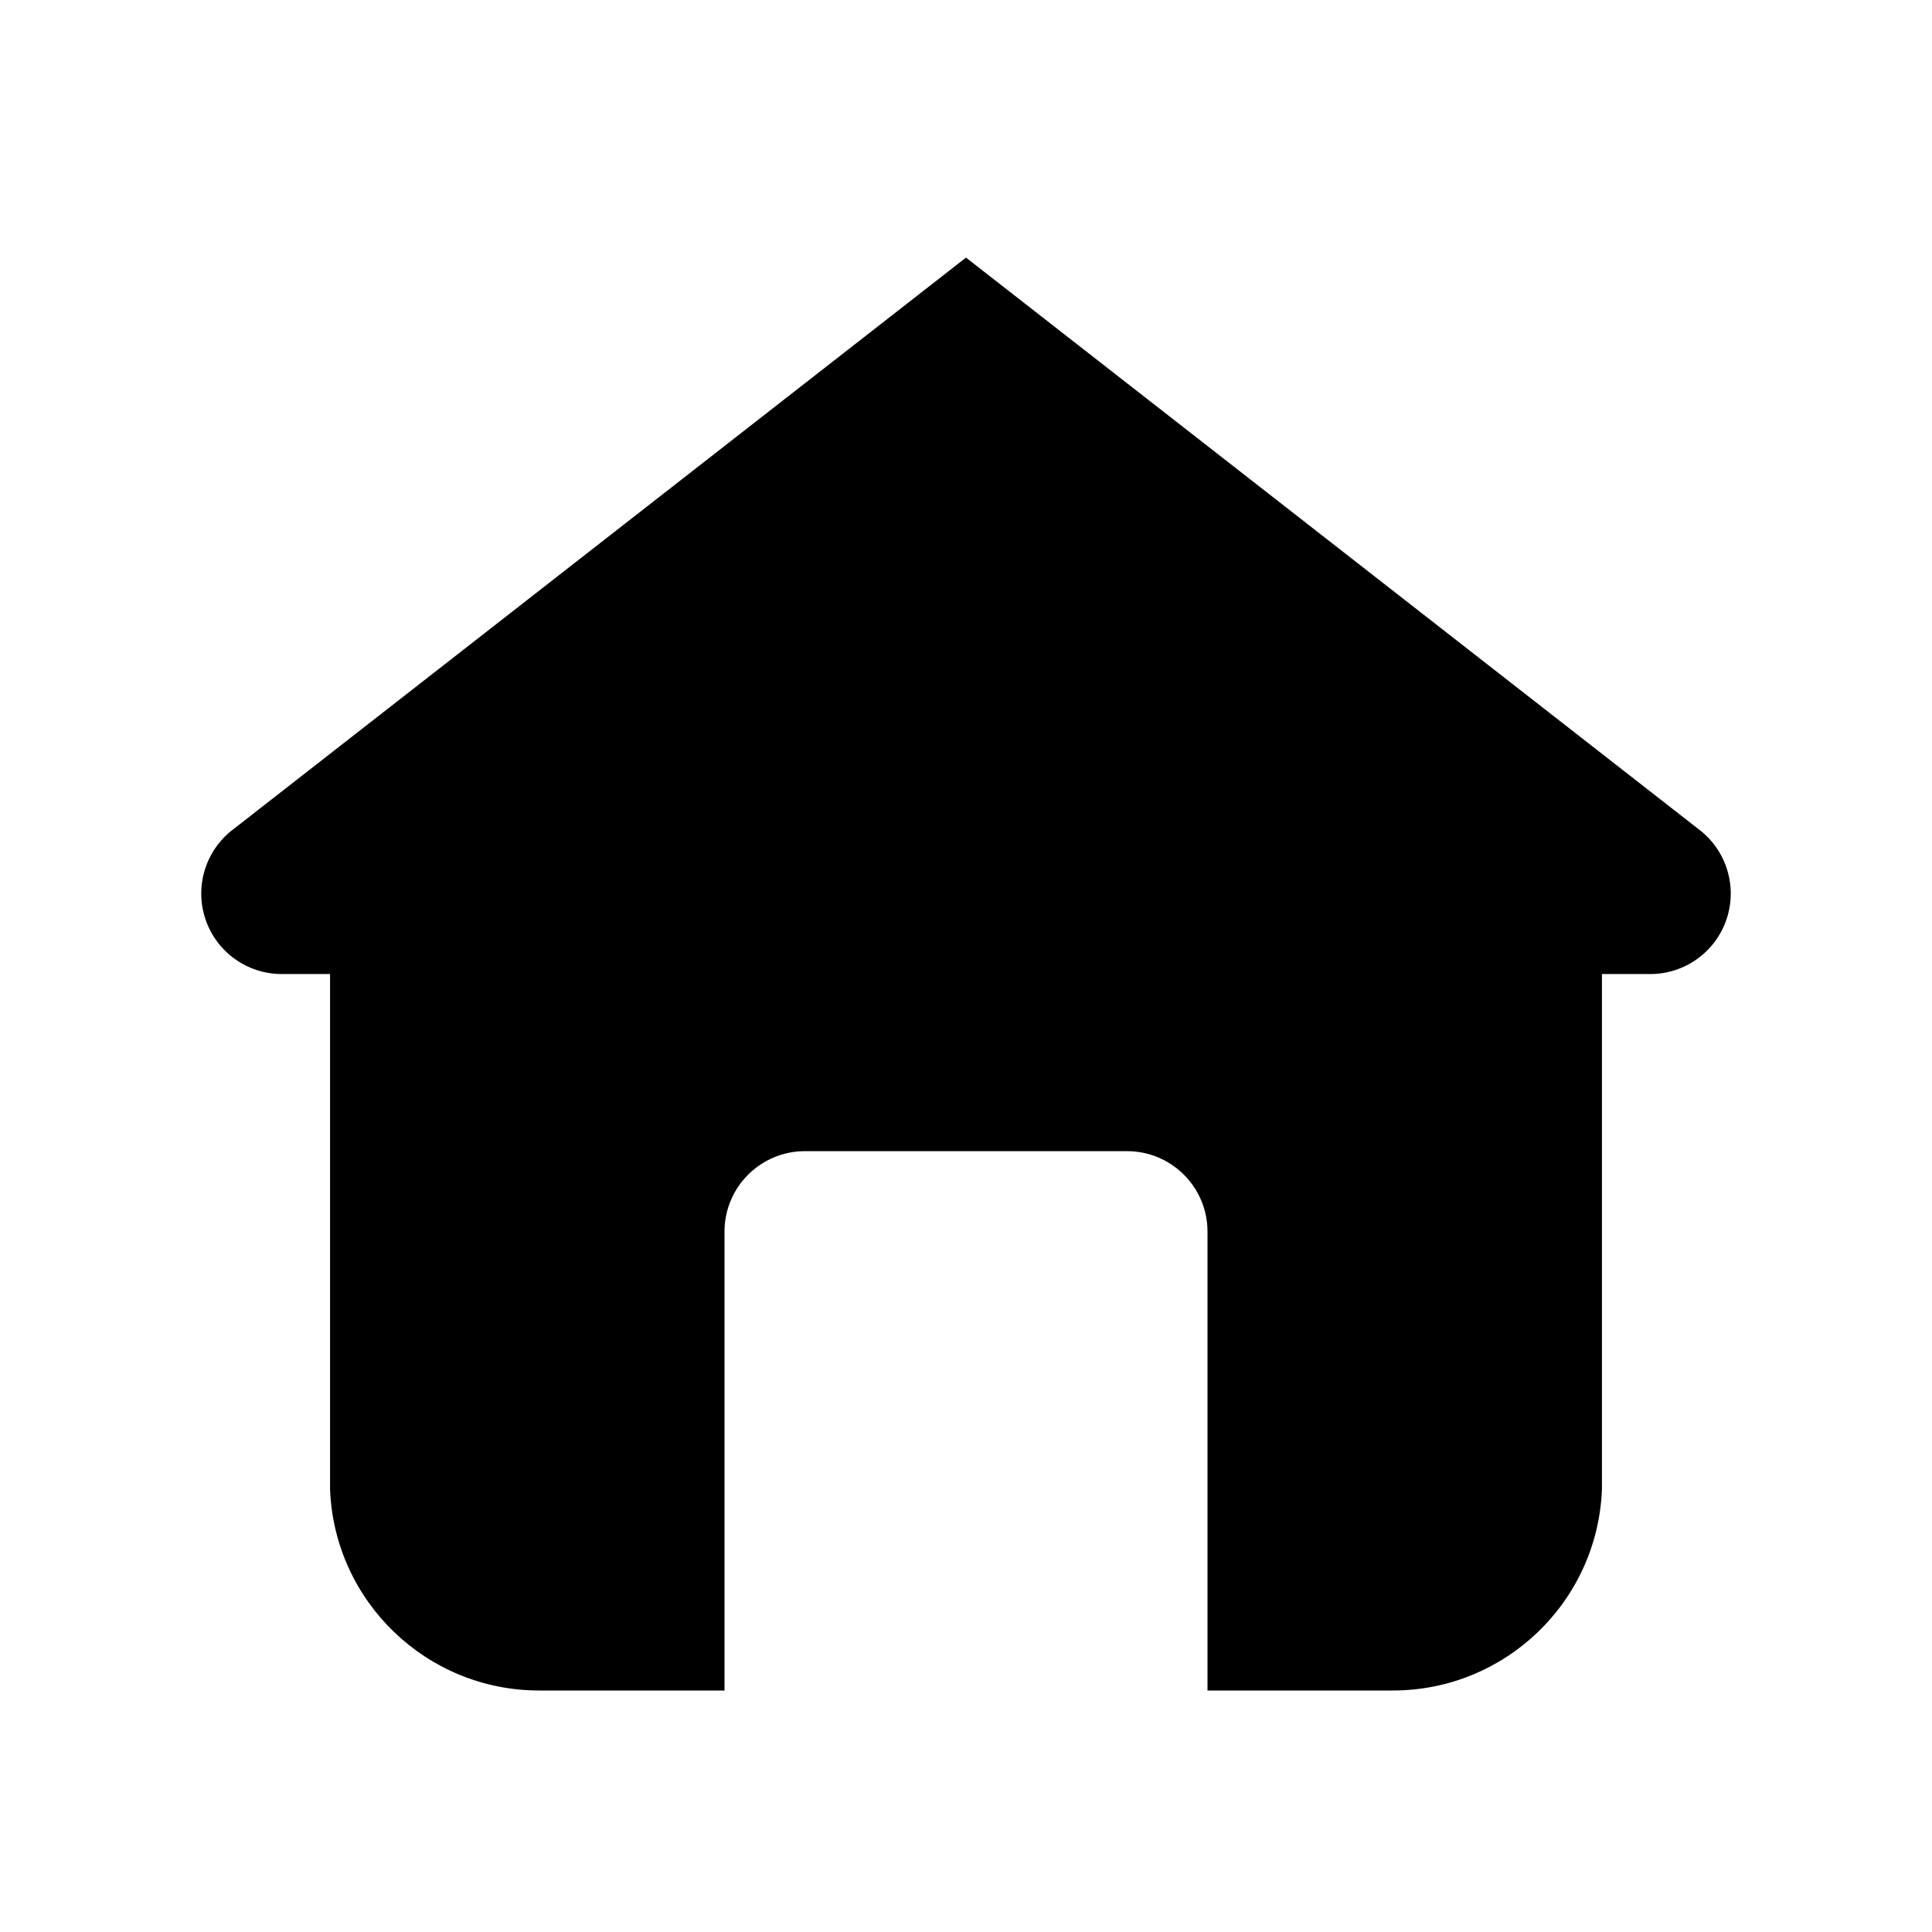
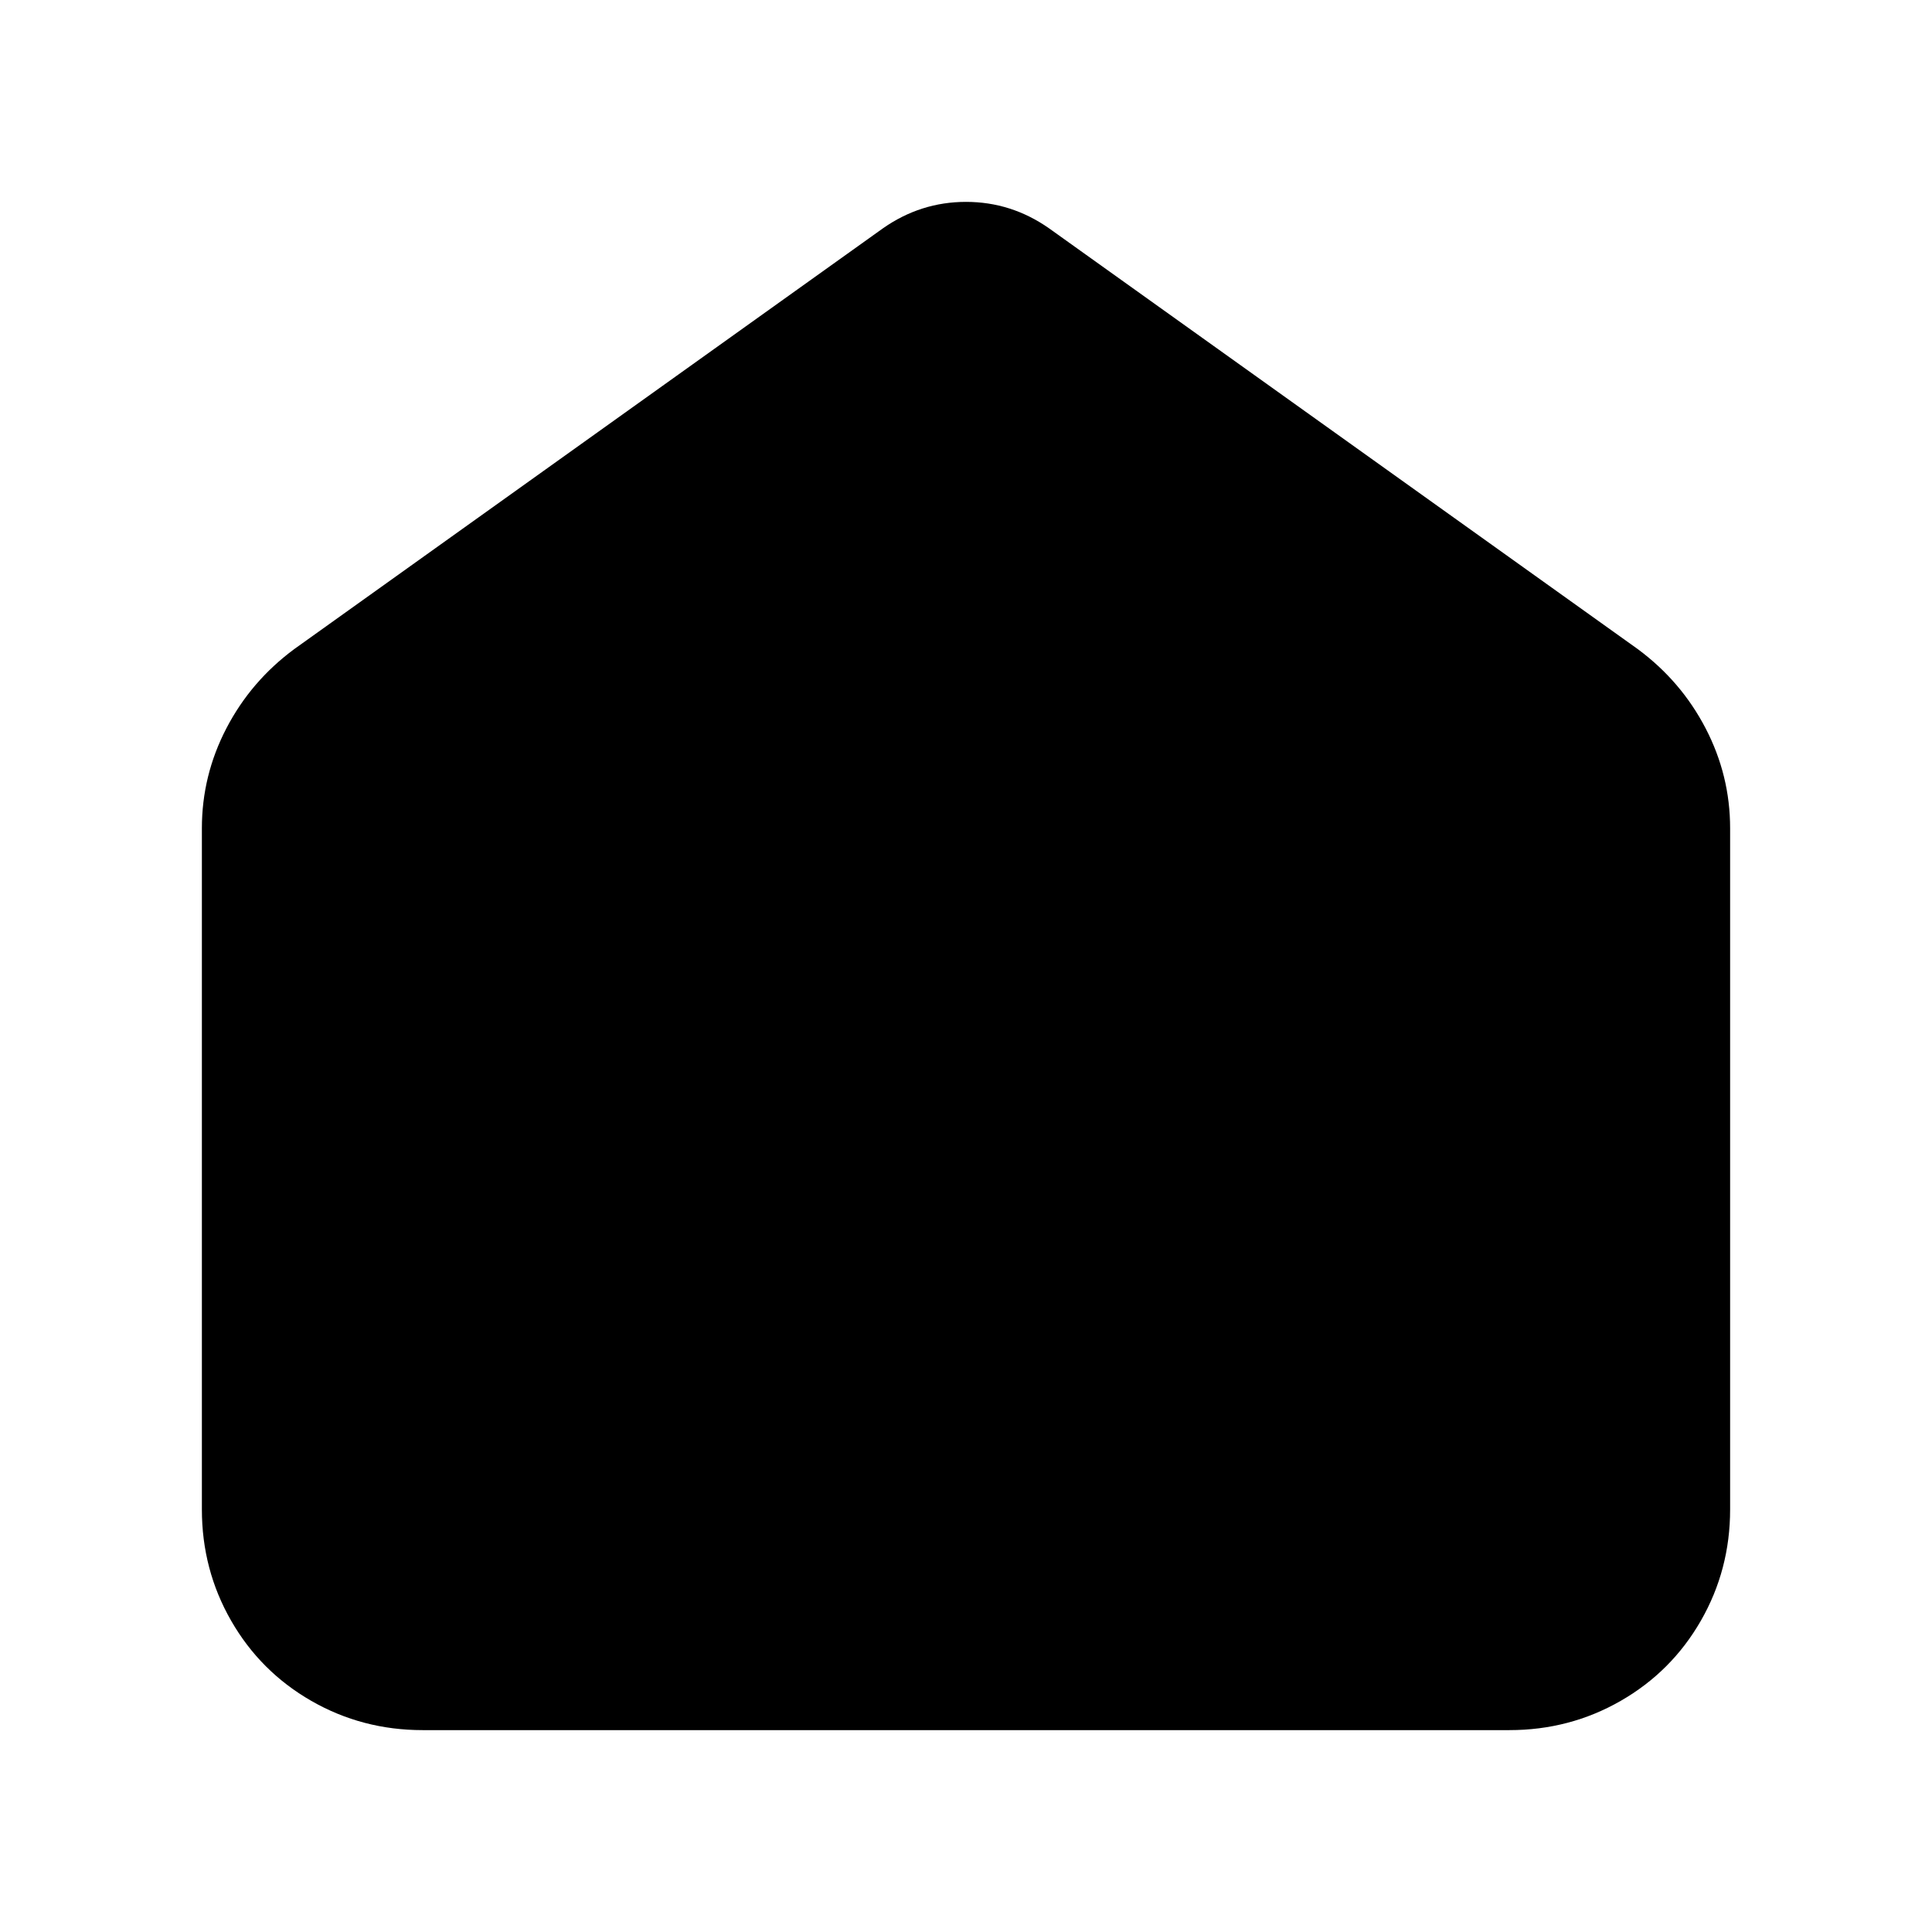
- <svg xmlns="http://www.w3.org/2000/svg" viewBox="0 0 24 24">
-   <g fill="currentColor">
-     <path d="M12 3.2 2.9 10.3a1 1 0 0 0 .6 1.8h.6v6.4A2.6 2.6 0 0 0 6.7 21H9v-5.7a1 1 0 0 1 1-1h4a1 1 0 0 1 1 1V21h2.3a2.6 2.6 0 0 0 2.6-2.5v-6.4h.6a1 1 0 0 0 .6-1.8Z" />
+ <svg xmlns="http://www.w3.org/2000/svg" viewBox="0 0 1024 1024" fill="currentColor">
+   <g transform="translate(0,896)">
+     <path d="M468-775L156-552Q133-535 120-510Q107-485 107-457L107-96Q107-64 122.500-37Q138-10 165 5.500Q192 21 224 21L800 21Q832 21 859 5.500Q886-10 901.500-37Q917-64 917-96L917-457Q917-485 904-510Q891-535 868-552L556-775Q536-789 512-789Q488-789 468-775" fill-rule="nonzero" />
  </g>
</svg>
